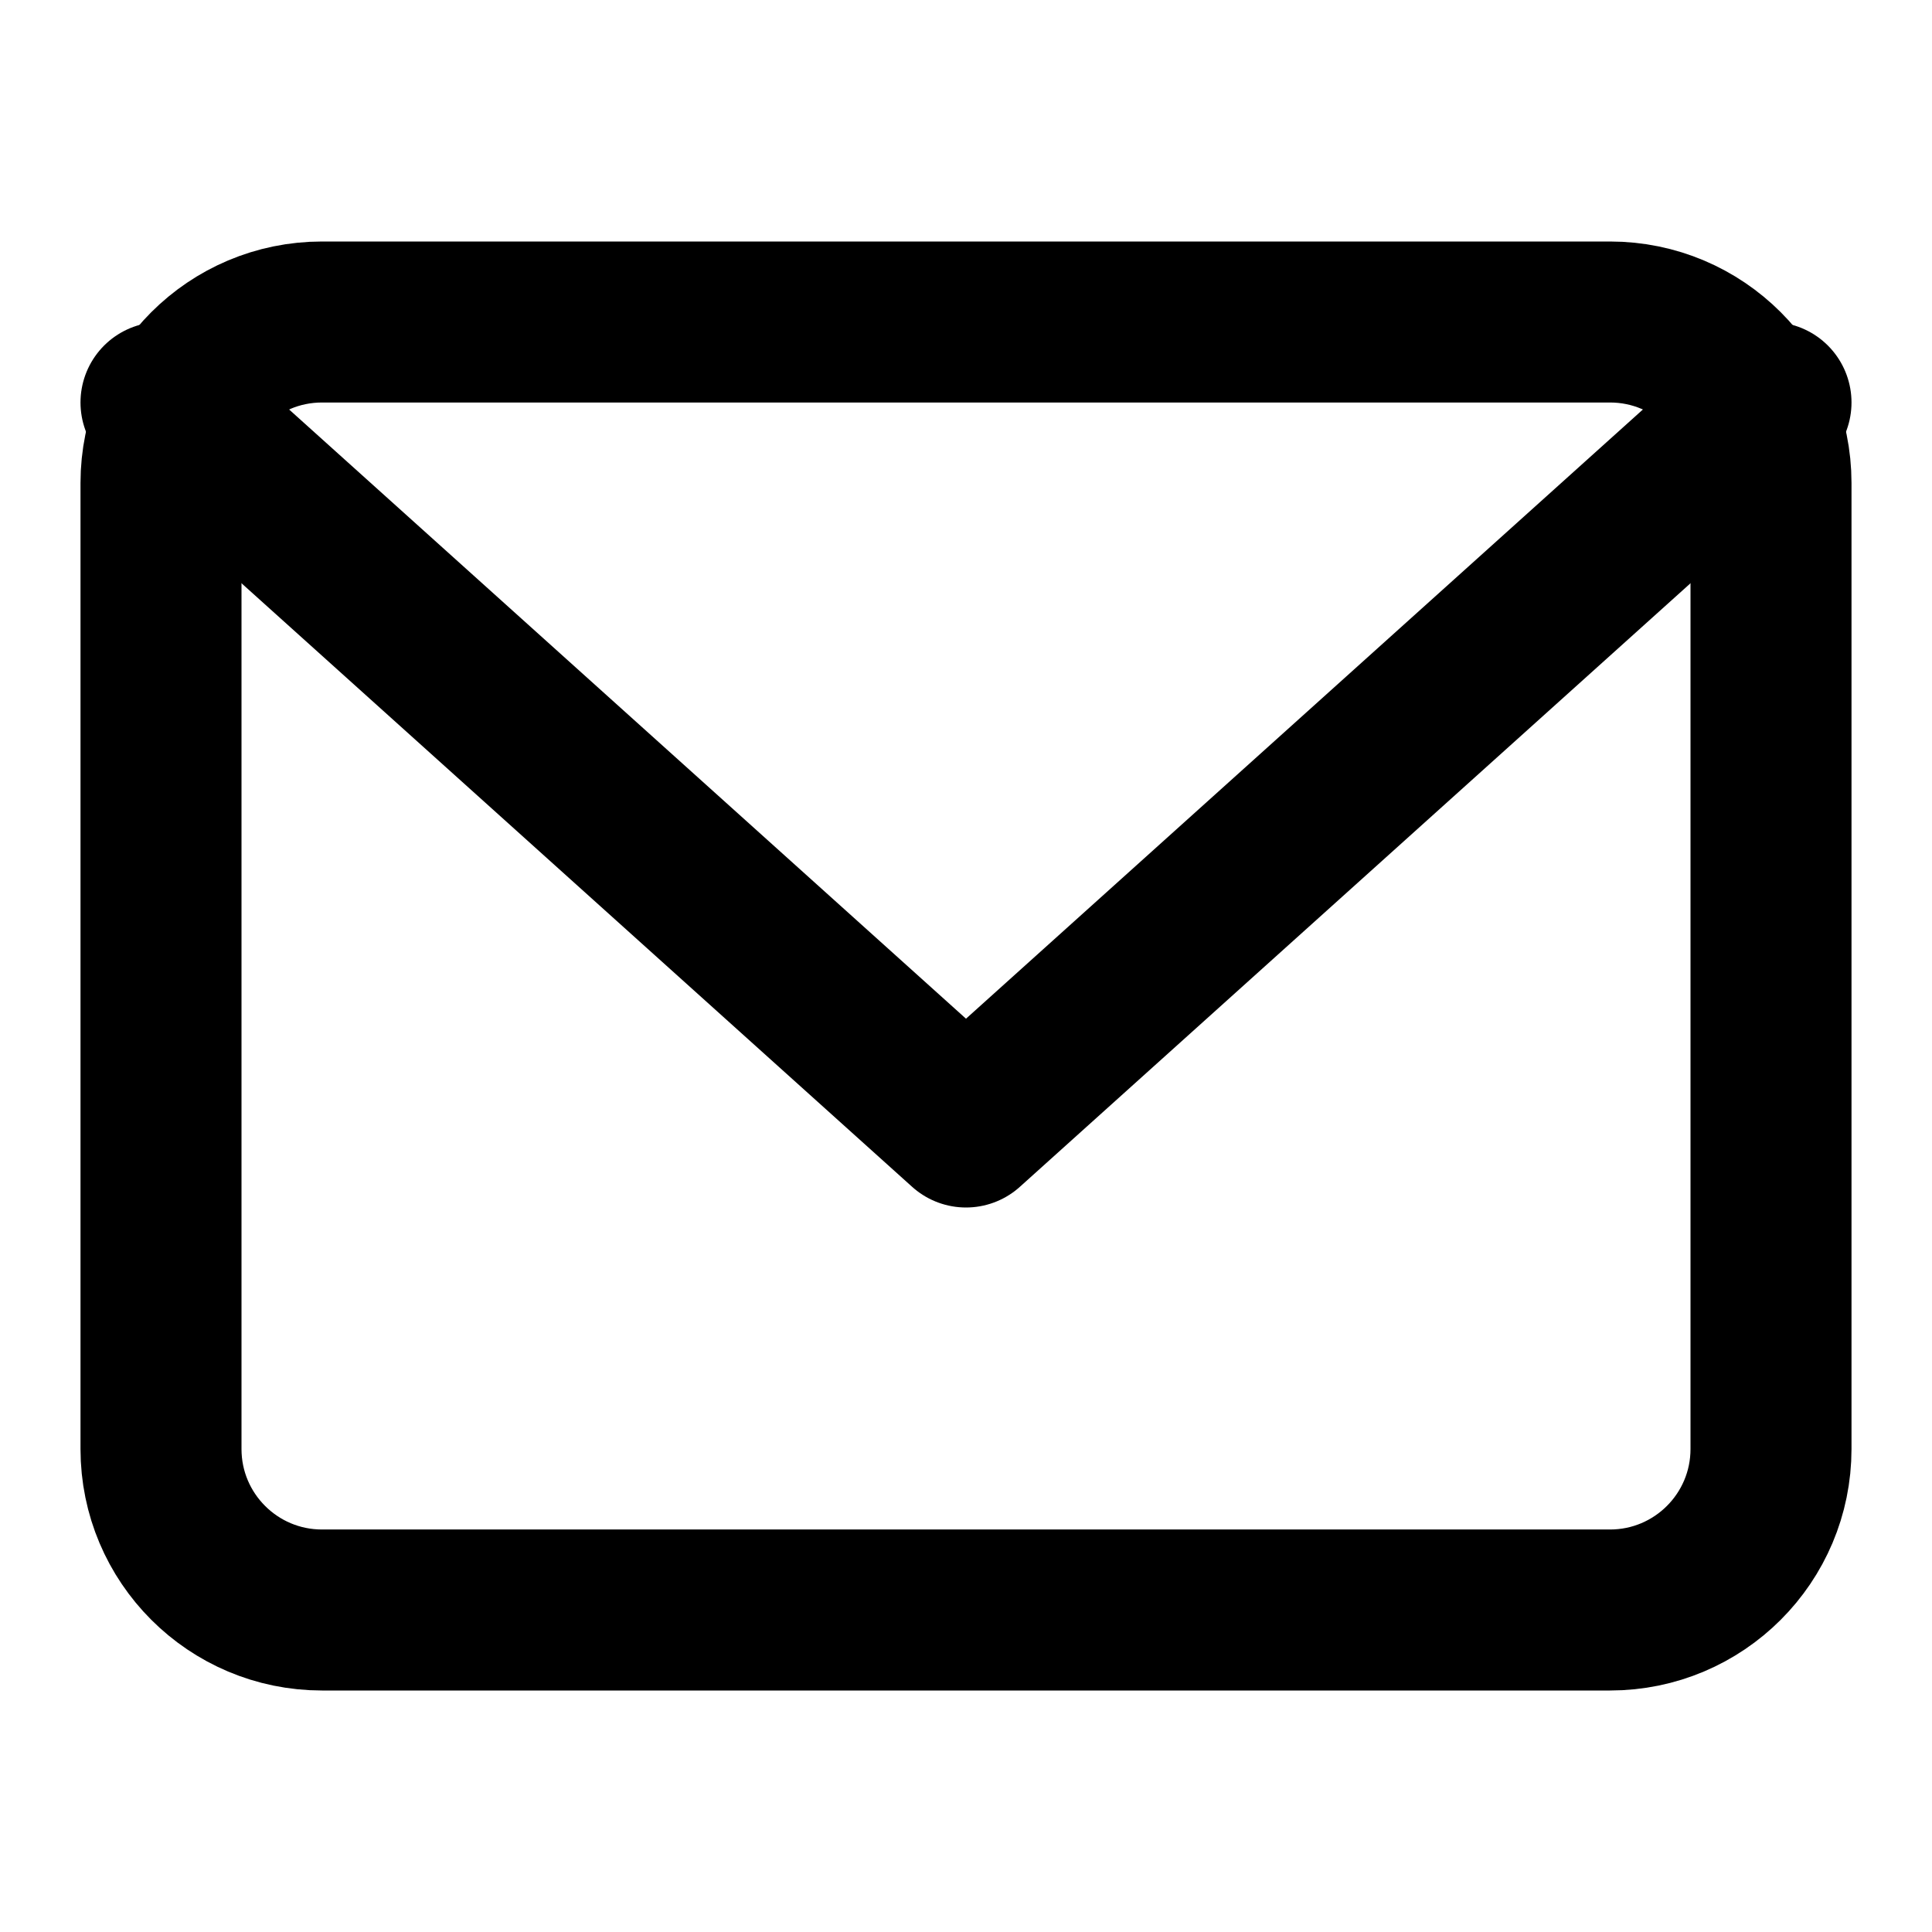
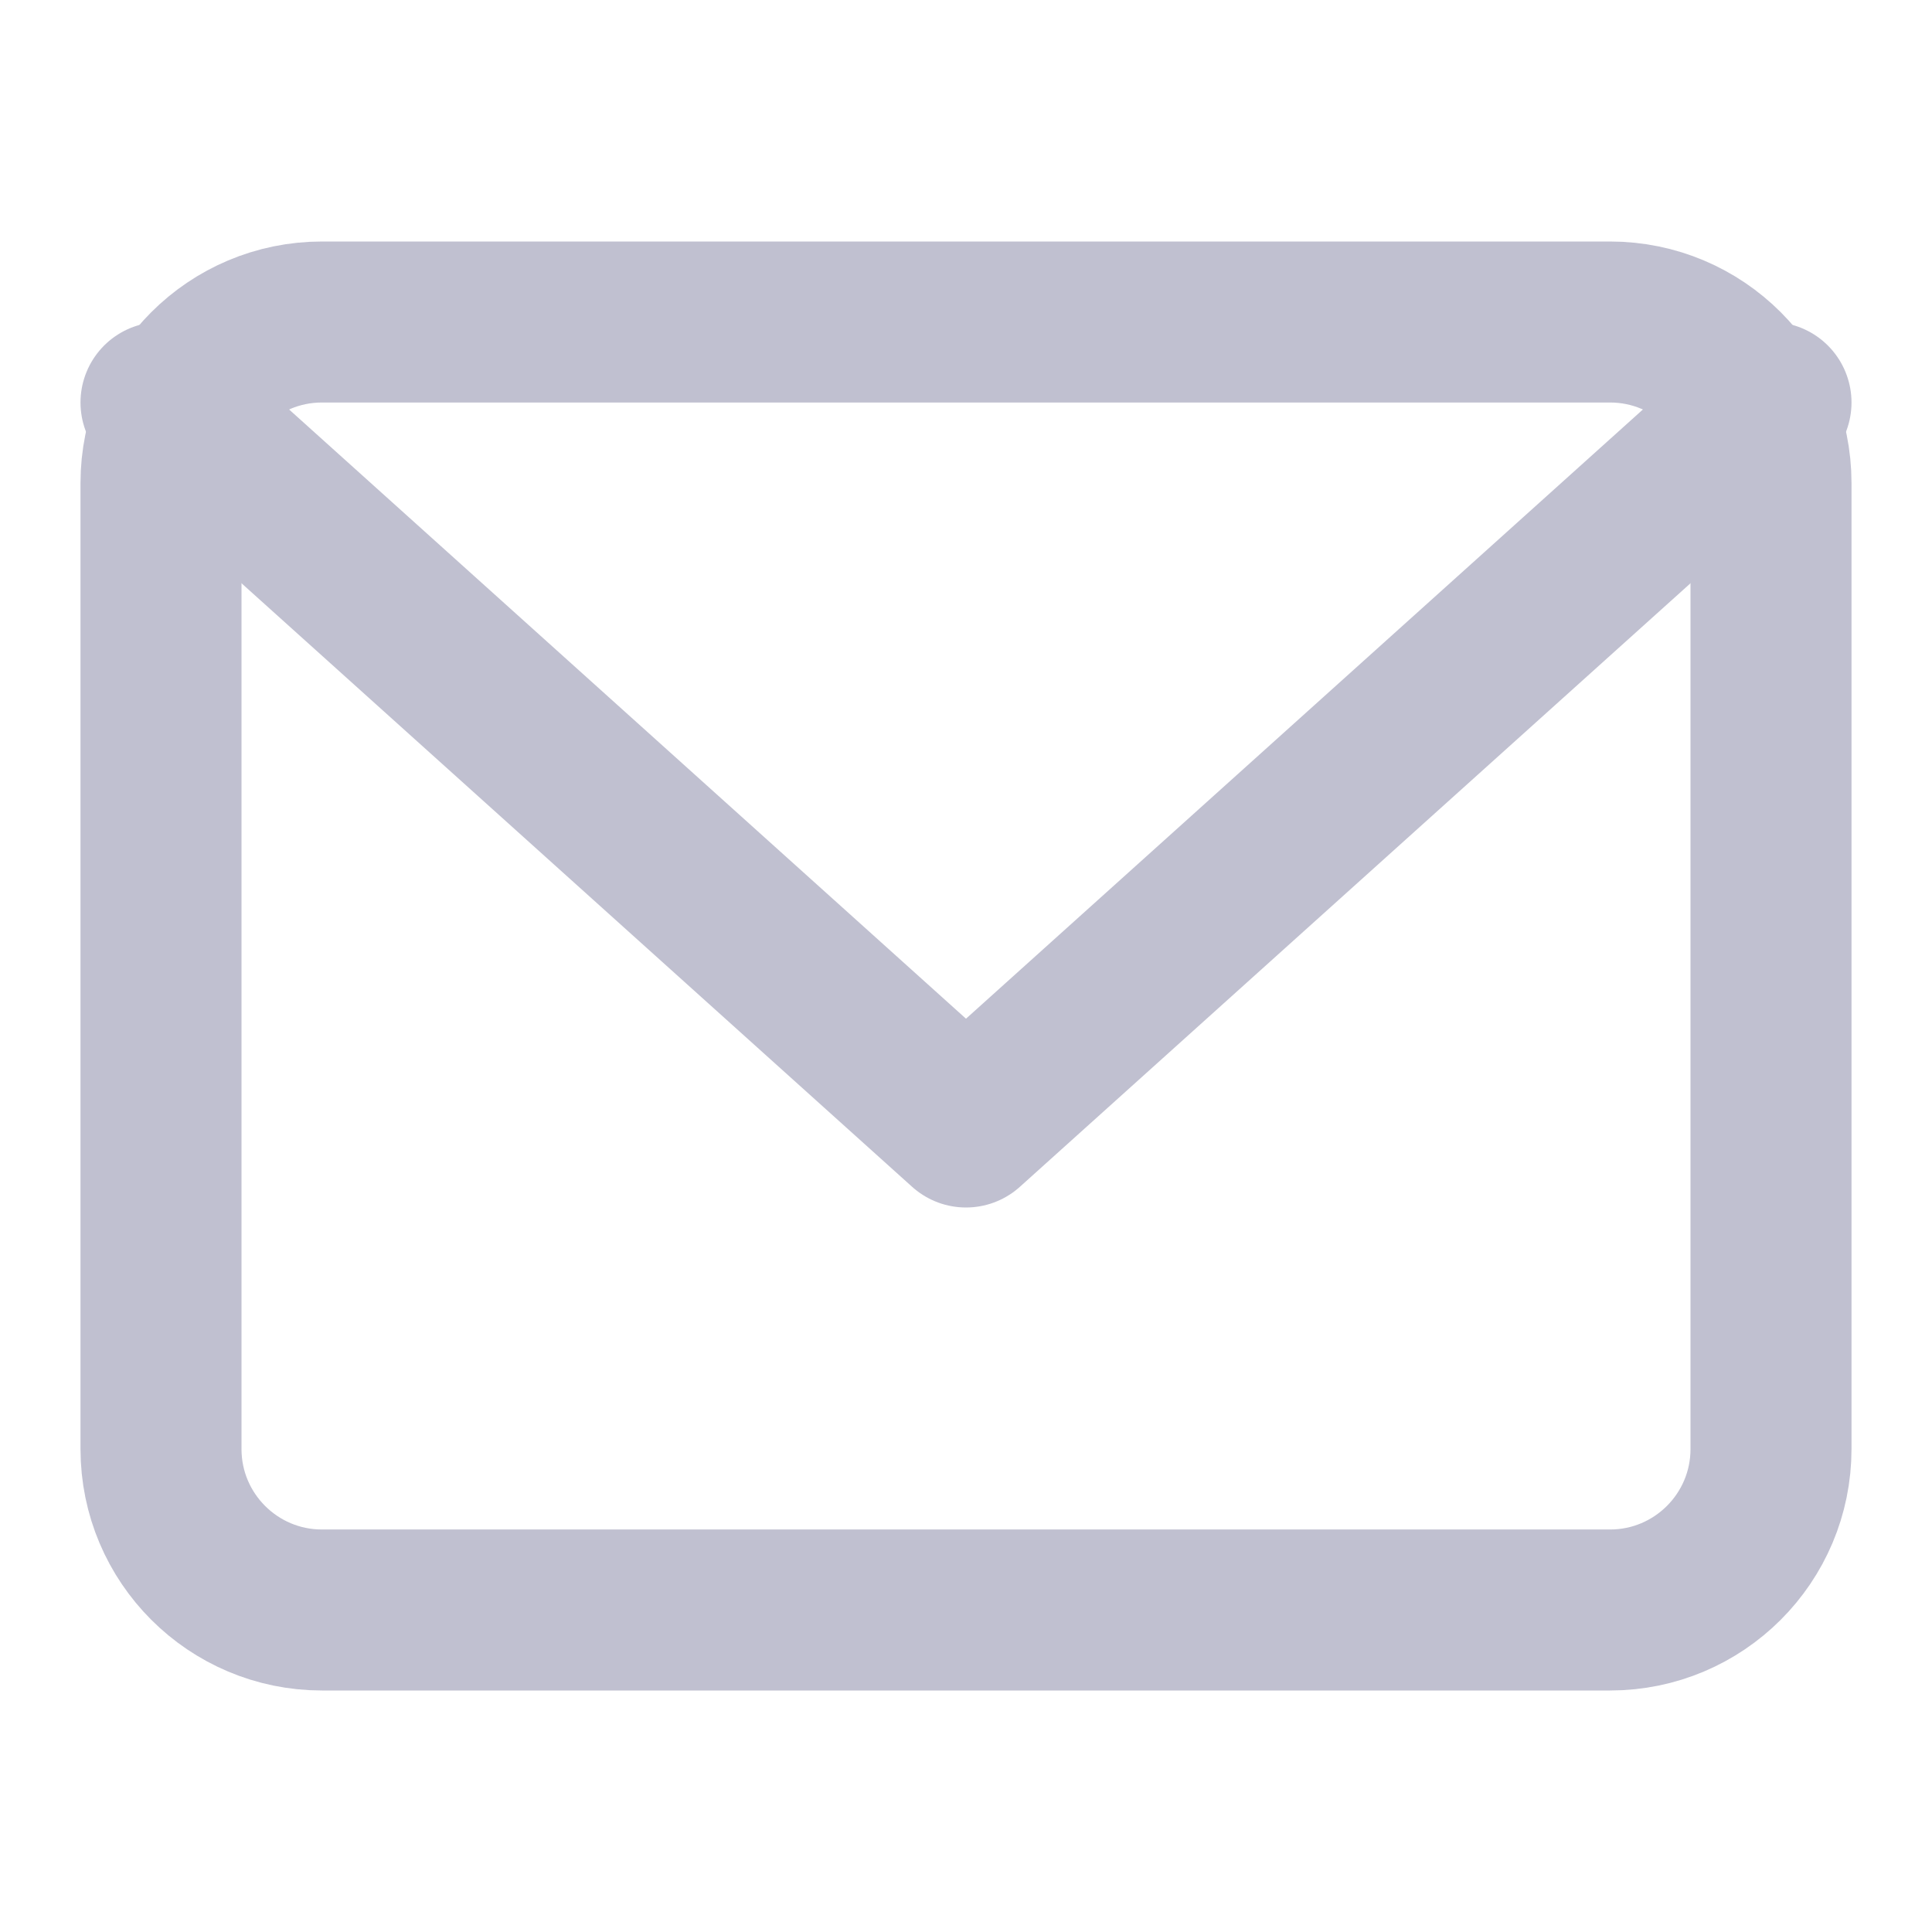
- <svg xmlns="http://www.w3.org/2000/svg" viewBox="0 0 24 24" fill="none" stroke="currentColor" stroke-width="2" stroke-linecap="round" stroke-linejoin="round">
+ <svg xmlns="http://www.w3.org/2000/svg" viewBox="0 0 24 24" fill="none" stroke="#C0C0D0" stroke-width="2" stroke-linecap="round" stroke-linejoin="round">
  <rect x="2" y="4" width="20" height="16" rx="2" />
  <polyline points="22,5 12,14 2,5" />
</svg>
